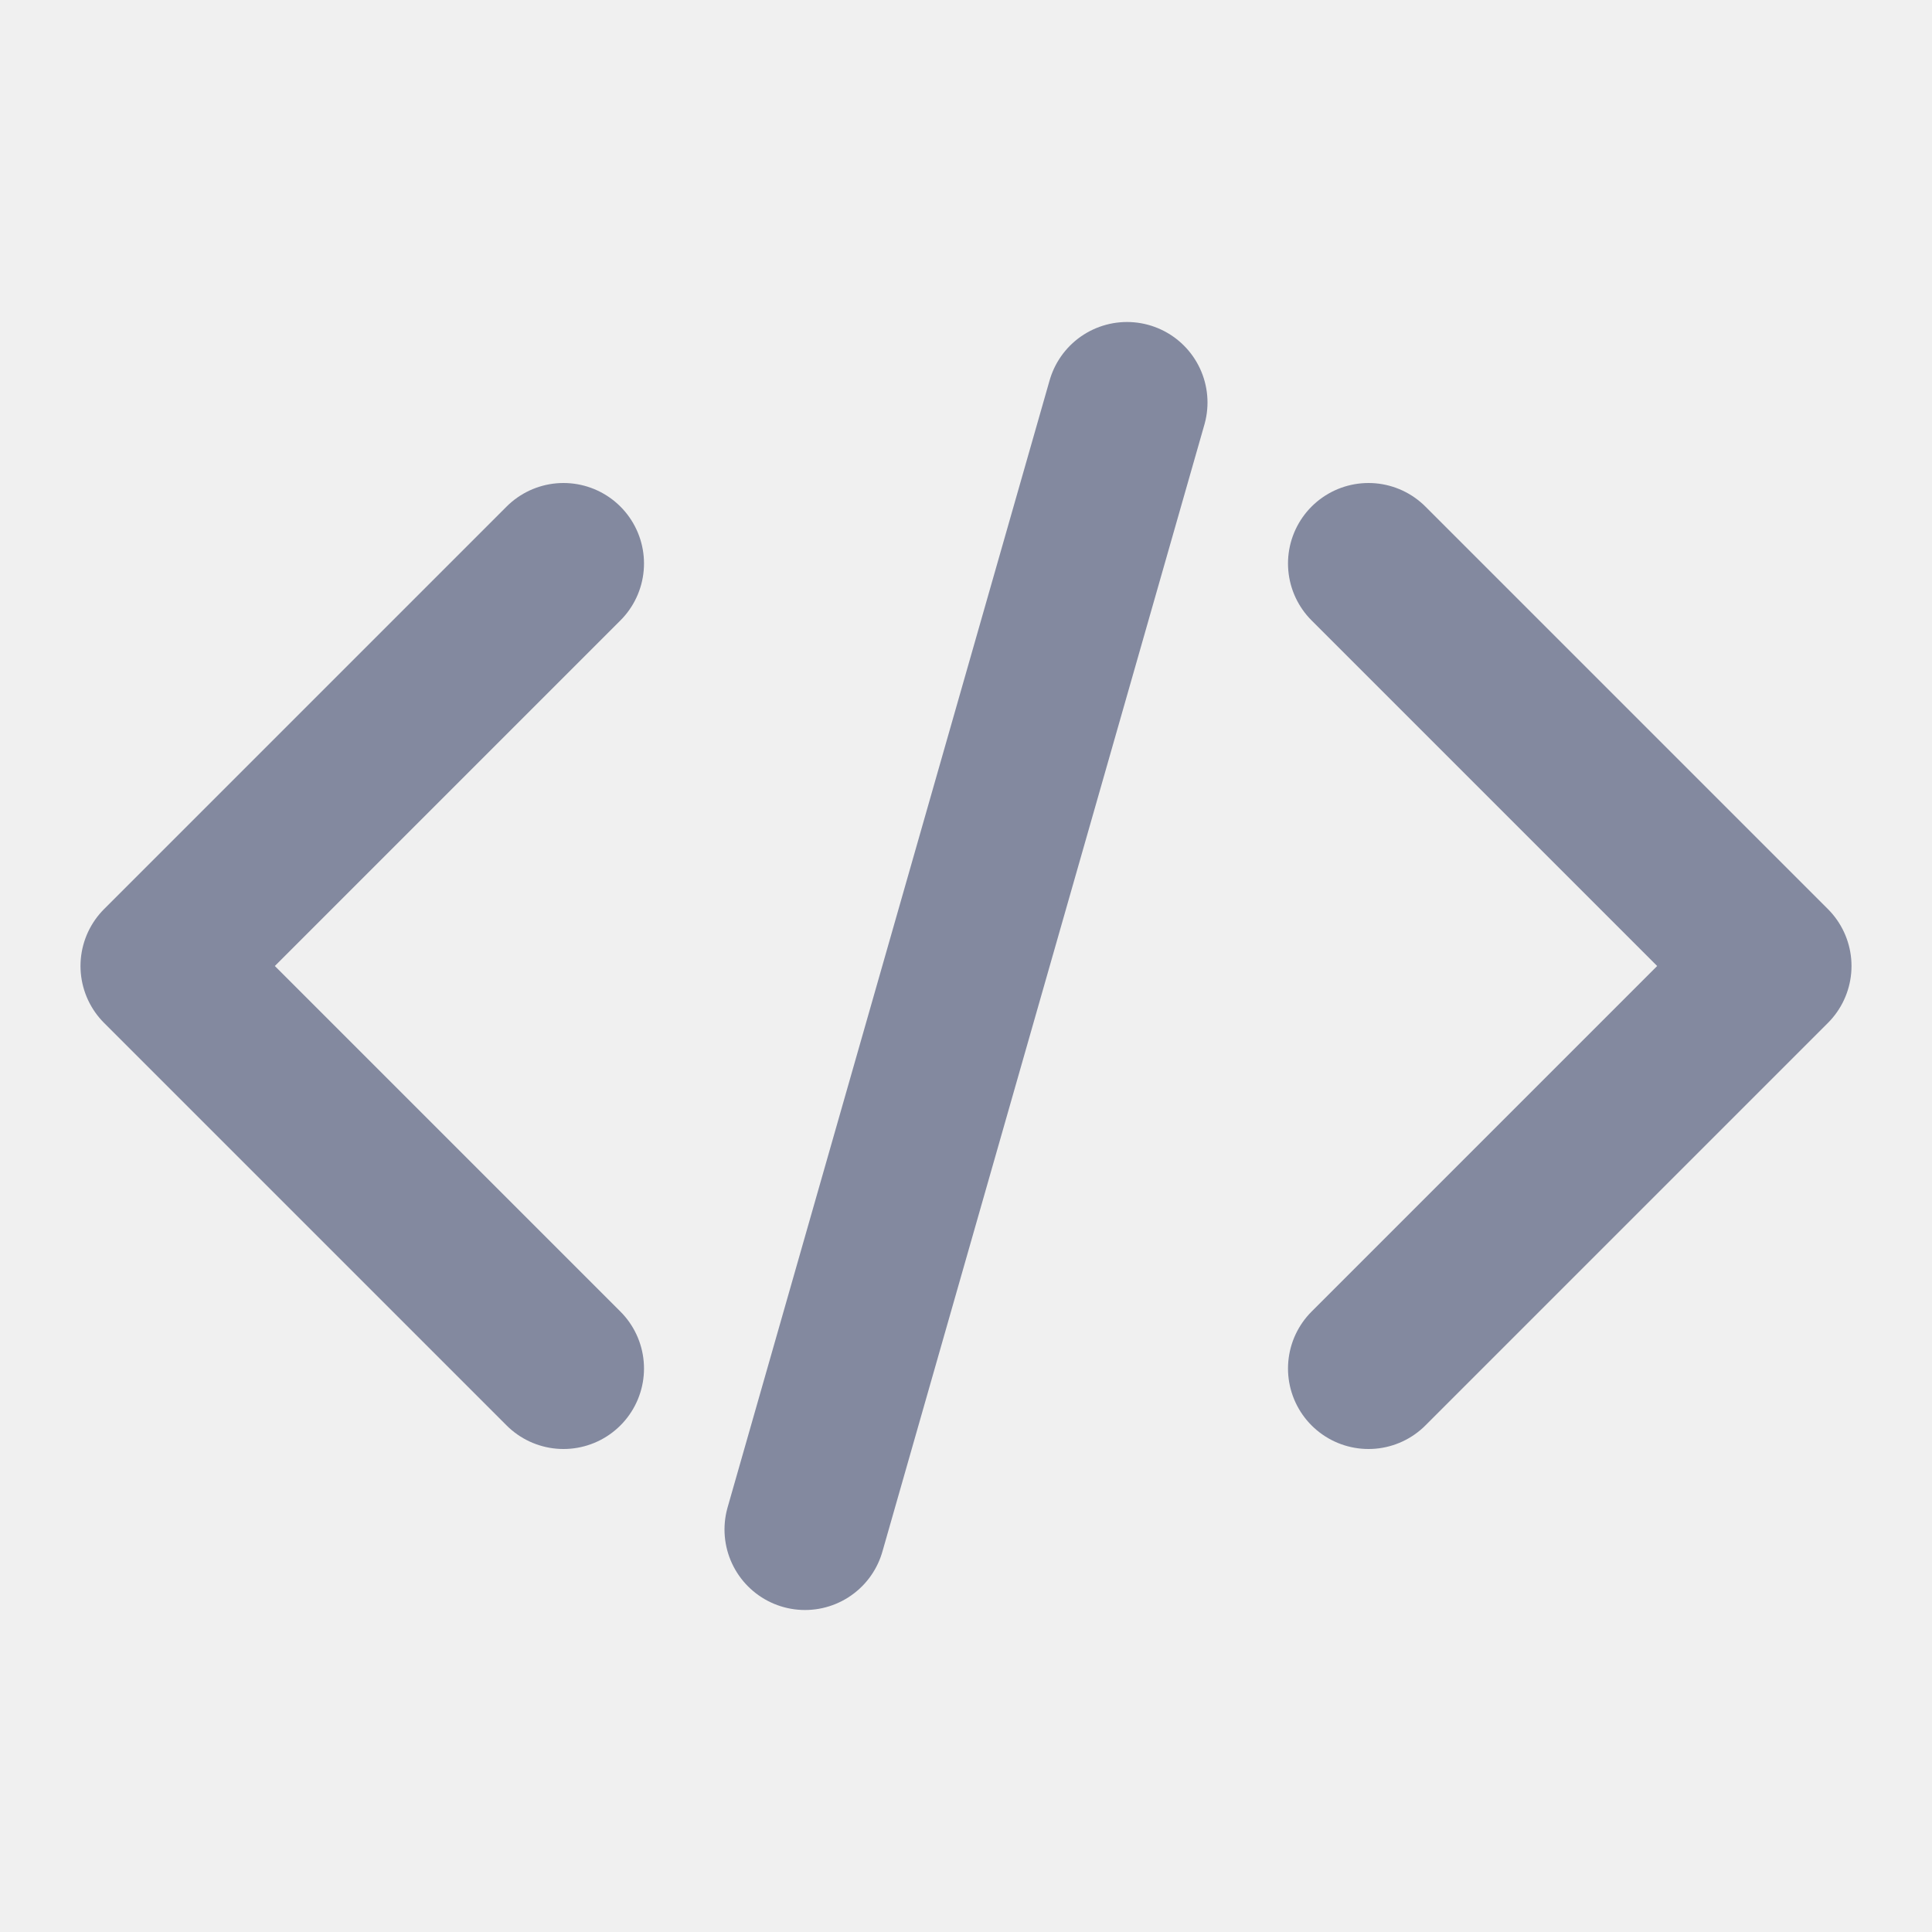
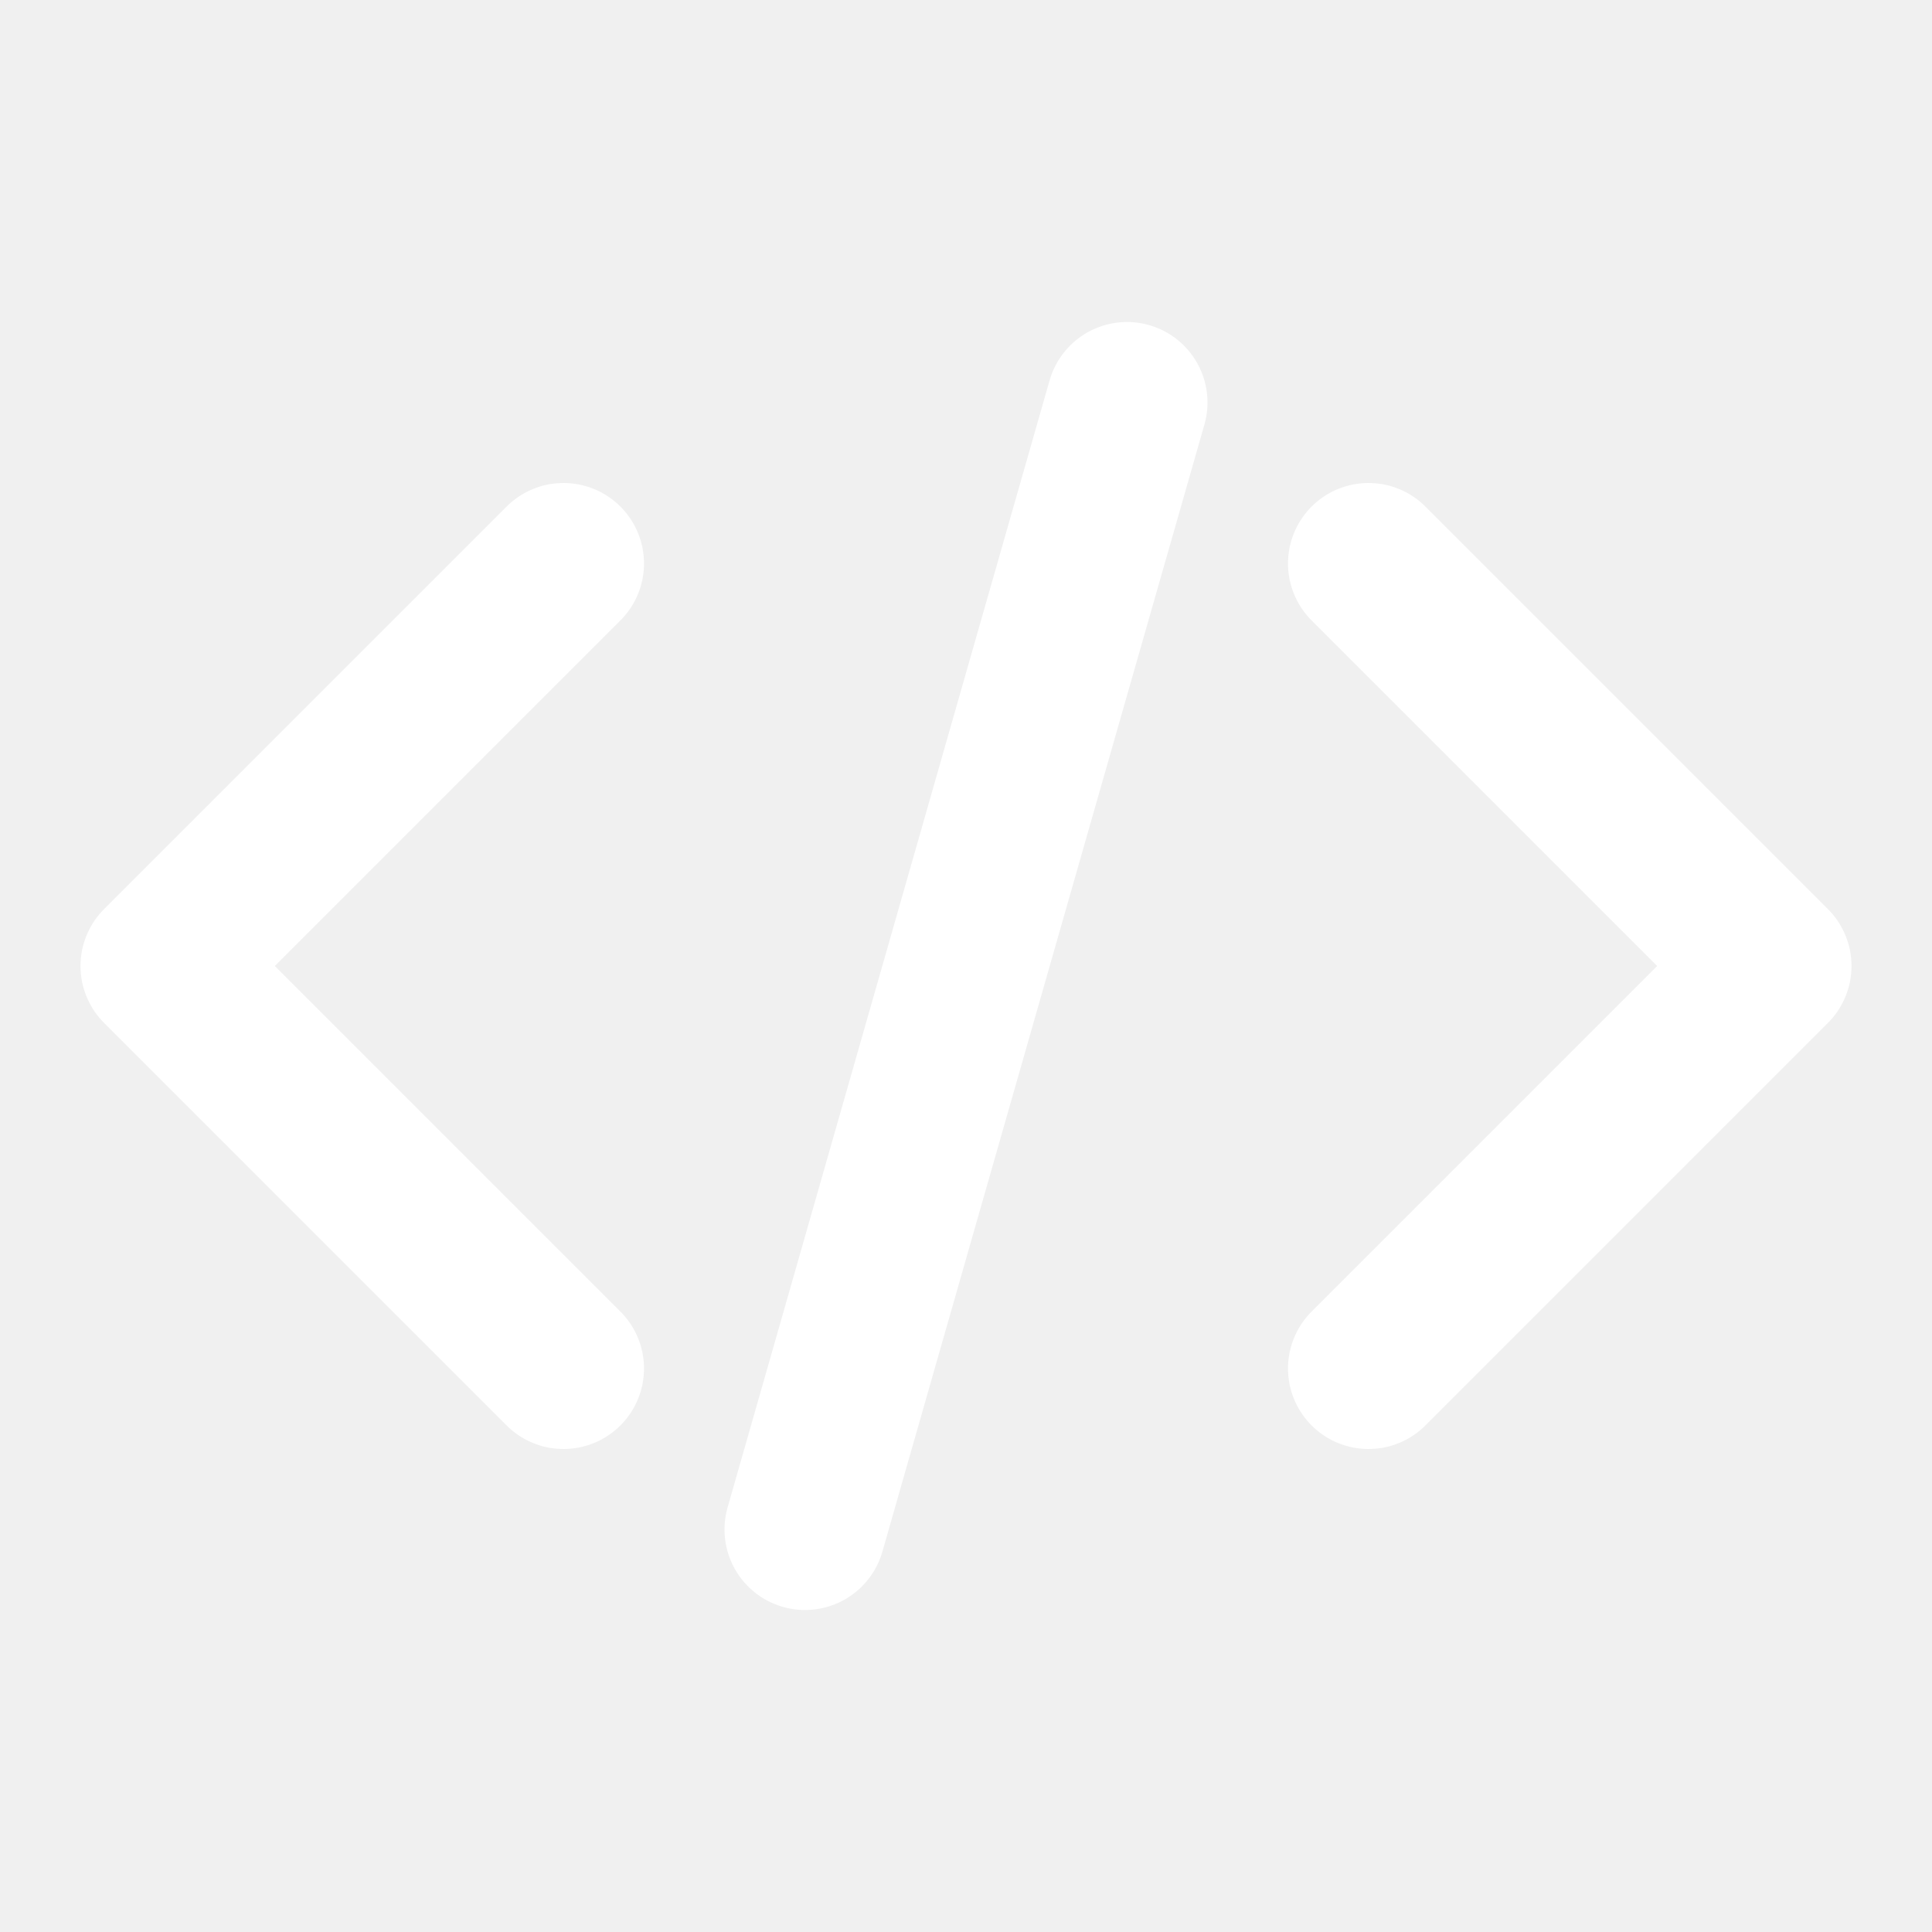
- <svg xmlns="http://www.w3.org/2000/svg" width="24" height="24" viewBox="0 0 24 24" fill="none" stroke="#83899F" stroke-width="2" stroke-linecap="round" stroke-linejoin="round">
+ <svg xmlns="http://www.w3.org/2000/svg" width="24" height="24" viewBox="0 0 24 24" fill="none" stroke="white" stroke-width="2" stroke-linecap="round" stroke-linejoin="round">
  <path d="m7 7-5 5 5 5m10-10 5 5-5 5M14 5l-4 14" />
</svg>
